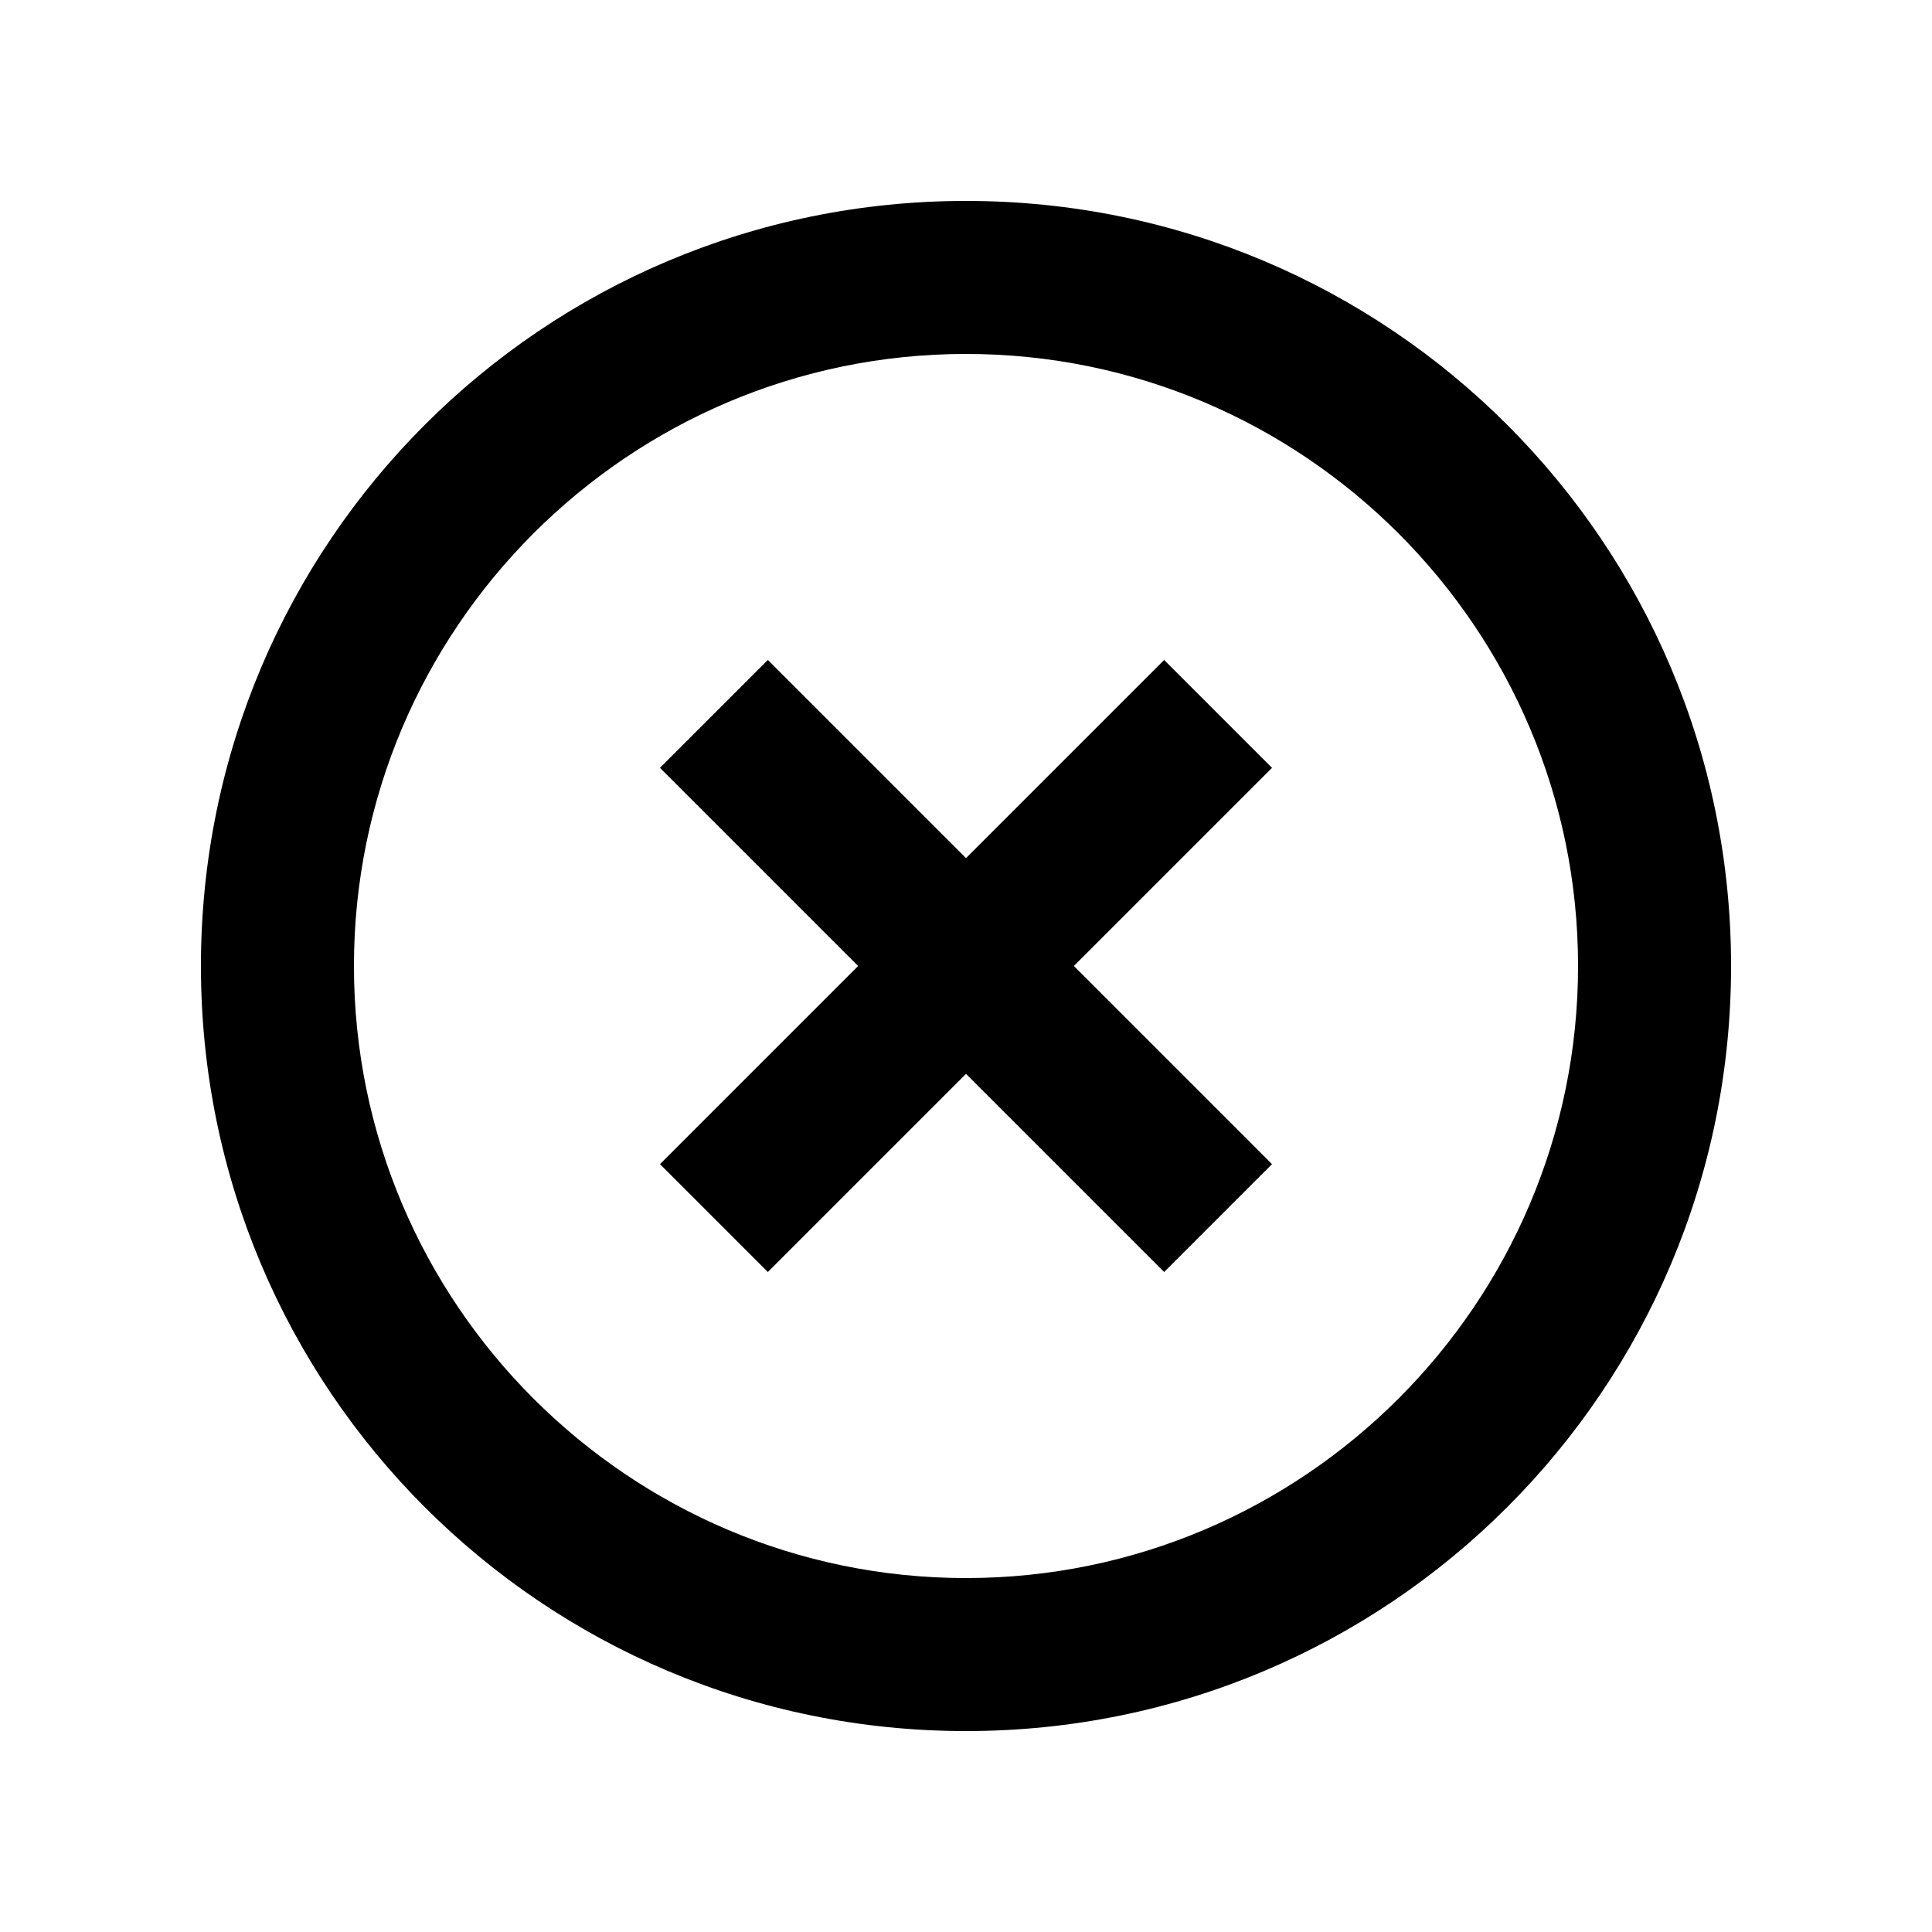
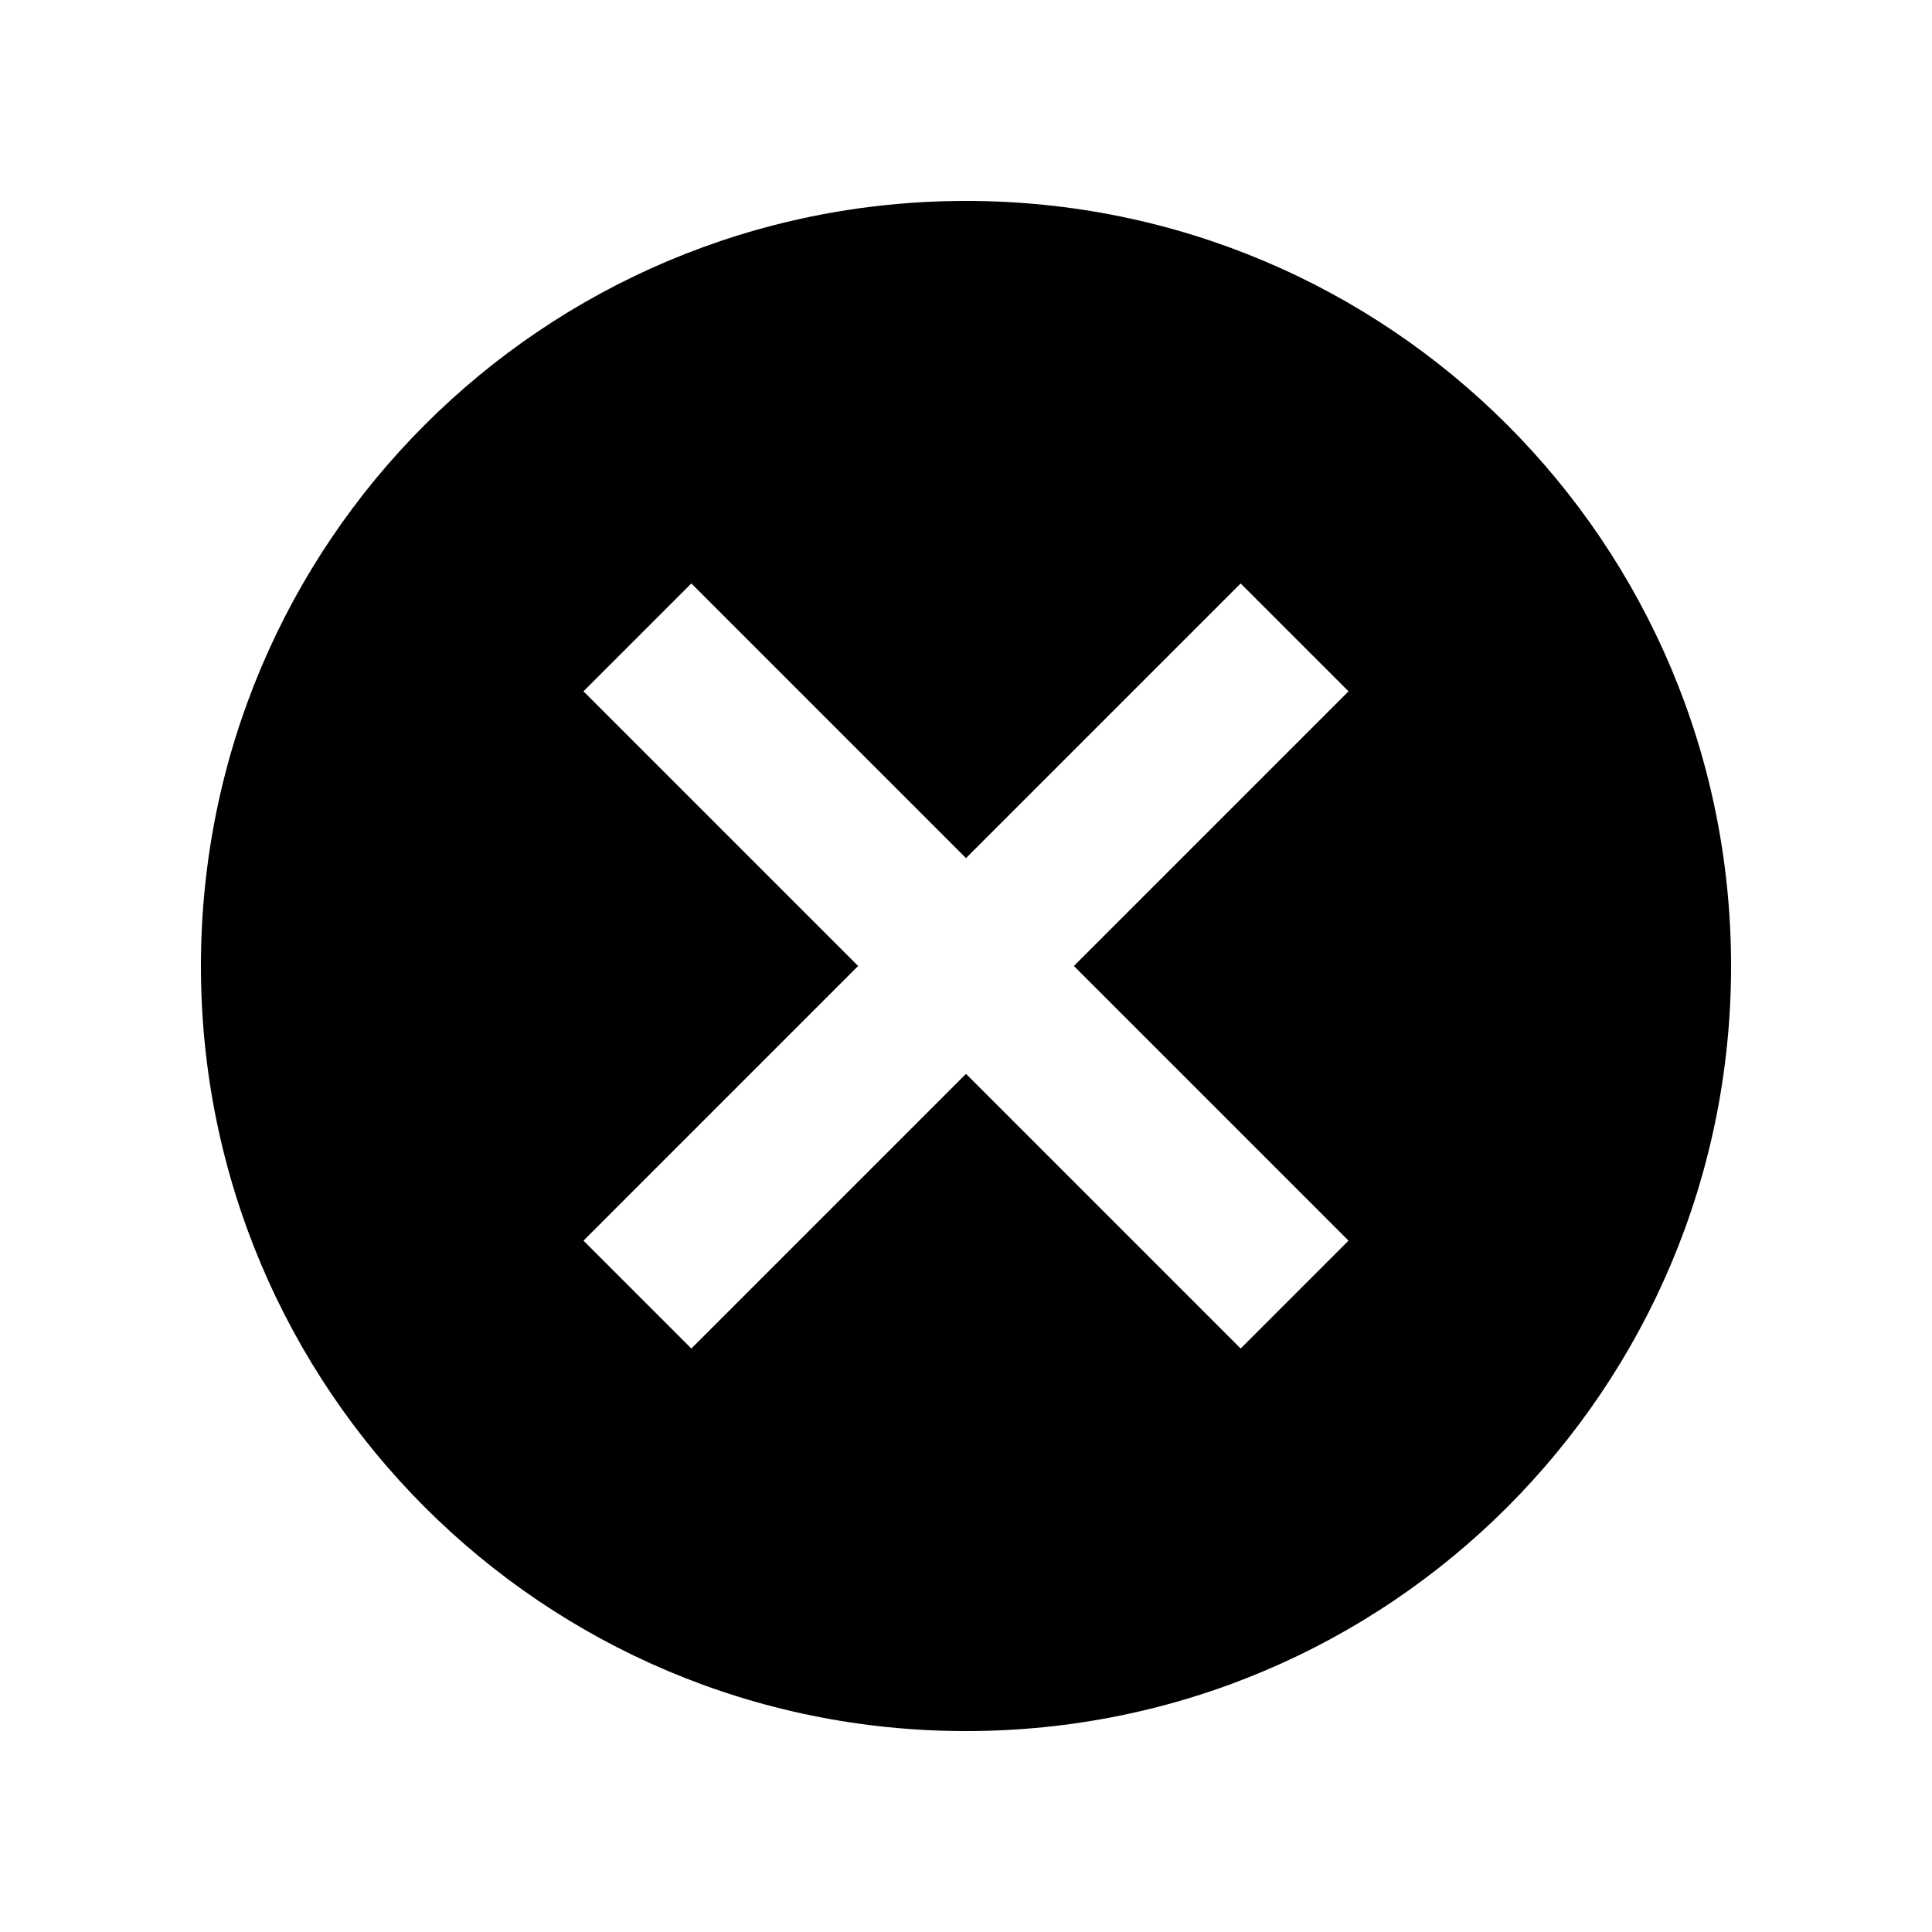
<svg xmlns="http://www.w3.org/2000/svg" width="1e3" height="1e3" version="1.1" viewBox="0 0 1e3 1e3">
-   <path d="m500 816.8c-174.64 0-316.8-142.16-316.8-316.8s142.16-316.8 316.8-316.8 316.8 142.16 316.8 316.8-142.16 316.8-316.8 316.8m0-712.8c-218.99 0-396 177.01-396 396s177.01 396 396 396 396-177.01 396-396-177.01-396-396-396m102.56 237.6-102.56 102.56-102.56-102.56-55.836 55.836 102.56 102.56-102.56 102.56 55.836 55.836 102.56-102.56 102.56 102.56 55.836-55.836-102.56-102.56 102.56-102.56z" stroke-width="39.6" />
+   <path d="m500 104c218.99 0 396 177.01 396 396s-177.01 396-396 396-396-177.01-396-396 177.01-396 396-396m142.16 198-142.16 142.16-142.16-142.16-55.836 55.836 142.16 142.16-142.16 142.16 55.836 55.836 142.16-142.16 142.16 142.16 55.836-55.836-142.16-142.16 142.16-142.16z" stroke-width="39.6" />
</svg>
